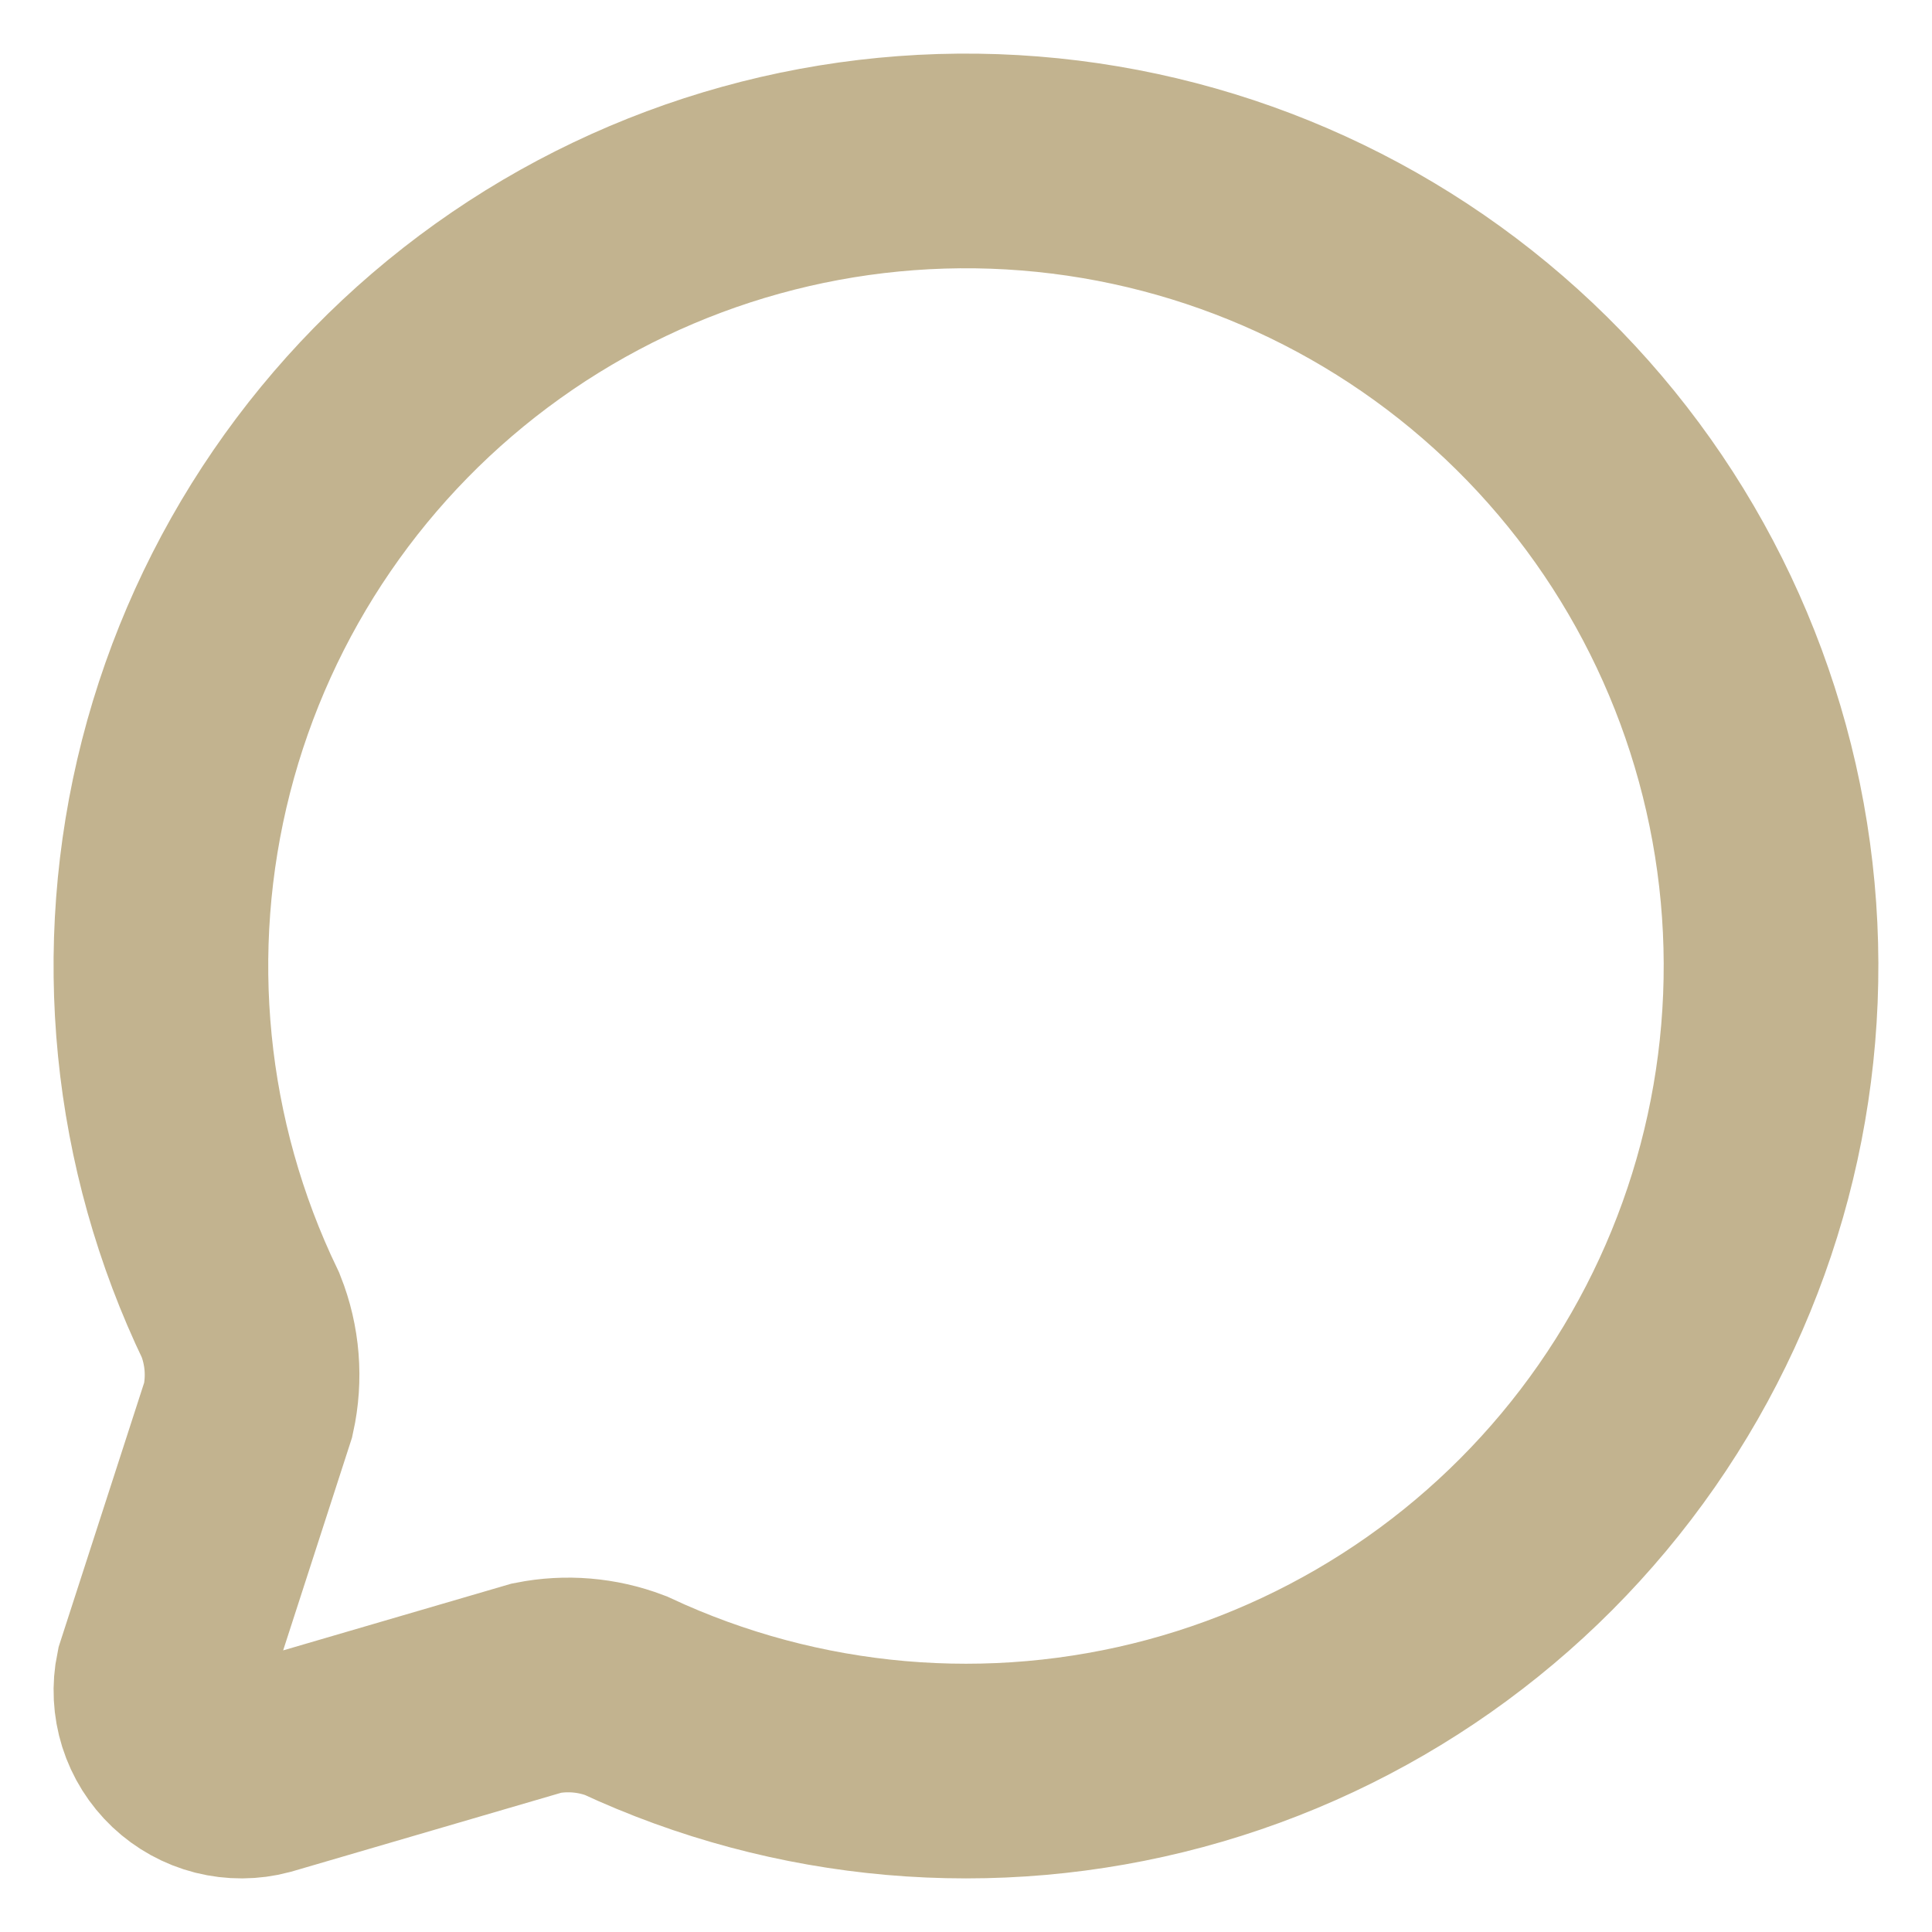
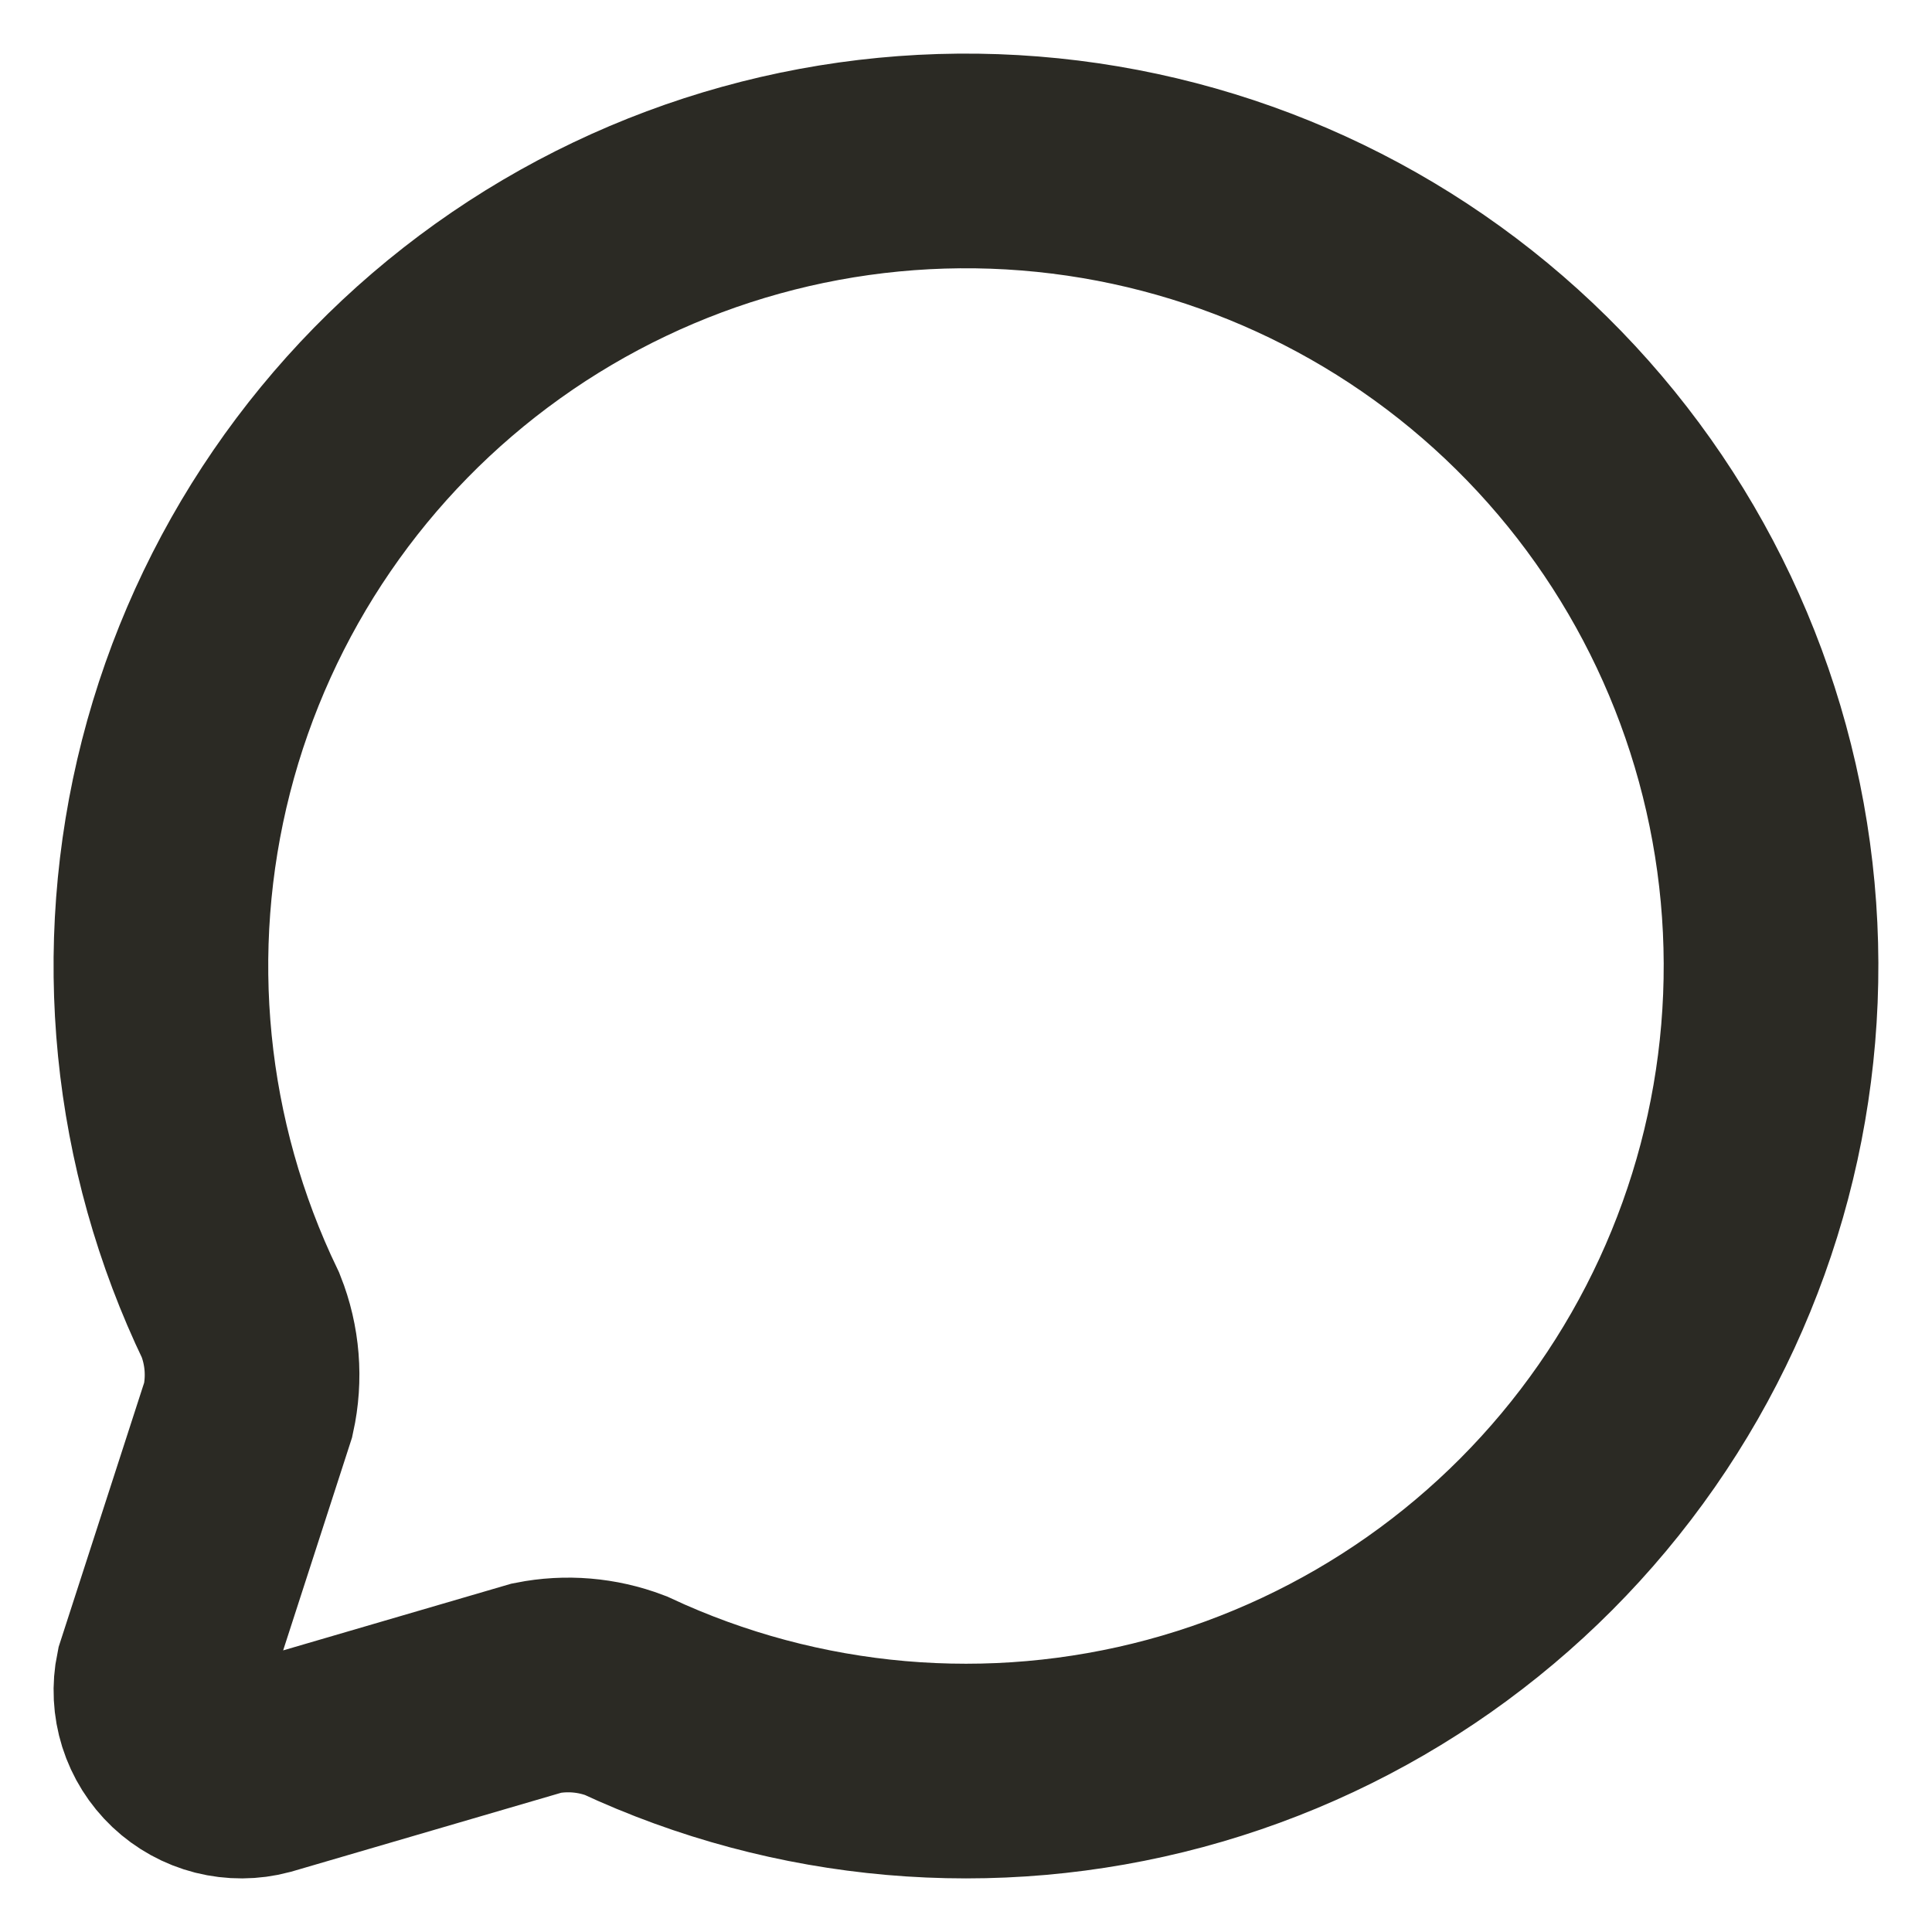
<svg xmlns="http://www.w3.org/2000/svg" preserveAspectRatio="none" overflow="visible" style="display: block;" width="40.5" height="40.5" viewBox="0 0 40.5 40.5" fill="none">
  <g id="message-circle">
-     <path id="Vector" d="M5.205 29.547C5.35 28.889 5.295 28.203 5.046 27.577C3.32 23.994 2.914 19.917 3.9 16.064C4.887 12.211 7.203 8.83 10.439 6.518C13.675 4.206 17.624 3.111 21.589 3.427C25.554 3.743 29.28 5.449 32.109 8.244C34.939 11.039 36.69 14.744 37.055 18.705C37.419 22.665 36.373 26.627 34.1 29.892C31.828 33.156 28.476 35.513 24.635 36.547C20.794 37.58 16.712 37.224 13.108 35.541C12.517 35.317 11.874 35.263 11.254 35.386L5.494 37.07C5.216 37.144 4.924 37.145 4.645 37.075C4.366 37.004 4.111 36.863 3.902 36.666C3.693 36.468 3.538 36.221 3.451 35.946C3.365 35.672 3.35 35.381 3.408 35.099L5.205 29.547Z" stroke="#C2B38F" stroke-width="4.5" stroke-linecap="round" />
+     <path id="Vector" d="M5.205 29.547C5.35 28.889 5.295 28.203 5.046 27.577C3.32 23.994 2.914 19.917 3.9 16.064C4.887 12.211 7.203 8.83 10.439 6.518C13.675 4.206 17.624 3.111 21.589 3.427C25.554 3.743 29.28 5.449 32.109 8.244C34.939 11.039 36.69 14.744 37.055 18.705C37.419 22.665 36.373 26.627 34.1 29.892C31.828 33.156 28.476 35.513 24.635 36.547C20.794 37.58 16.712 37.224 13.108 35.541C12.517 35.317 11.874 35.263 11.254 35.386L5.494 37.07C5.216 37.144 4.924 37.145 4.645 37.075C4.366 37.004 4.111 36.863 3.902 36.666C3.693 36.468 3.538 36.221 3.451 35.946C3.365 35.672 3.35 35.381 3.408 35.099L5.205 29.547Z" stroke="#2B2A24" stroke-width="4.5" stroke-linecap="round" />
  </g>
</svg>
